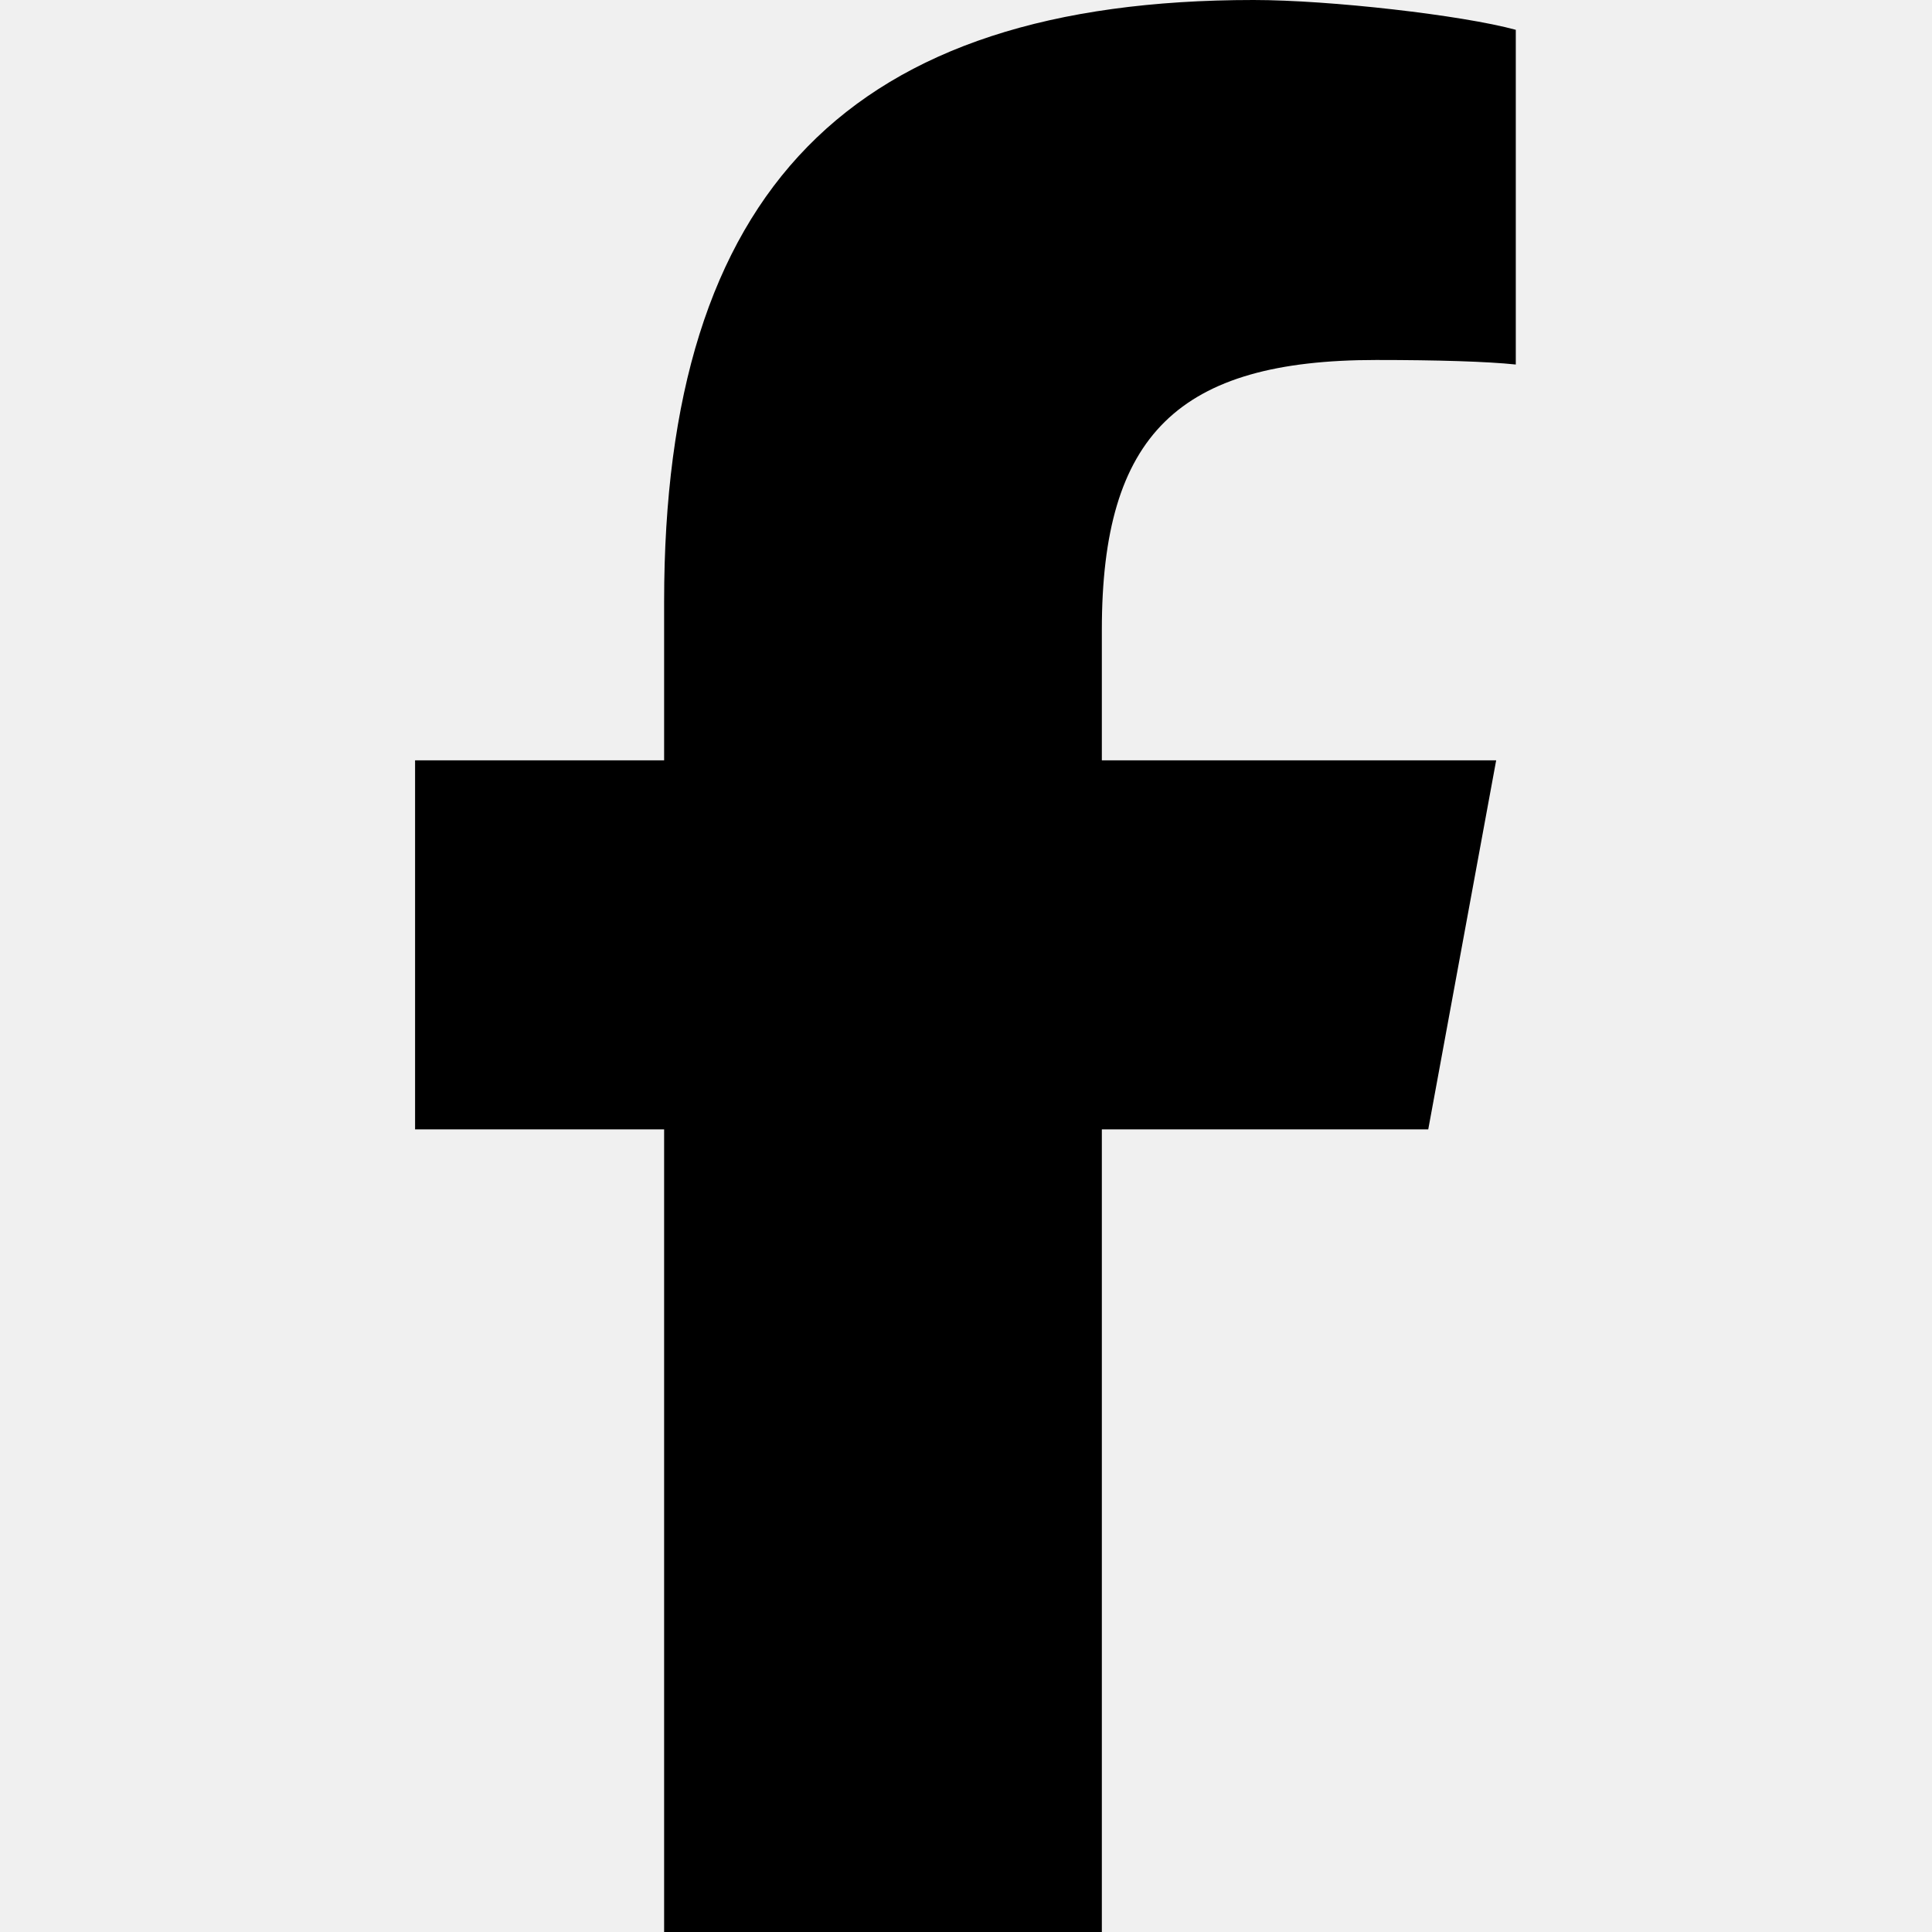
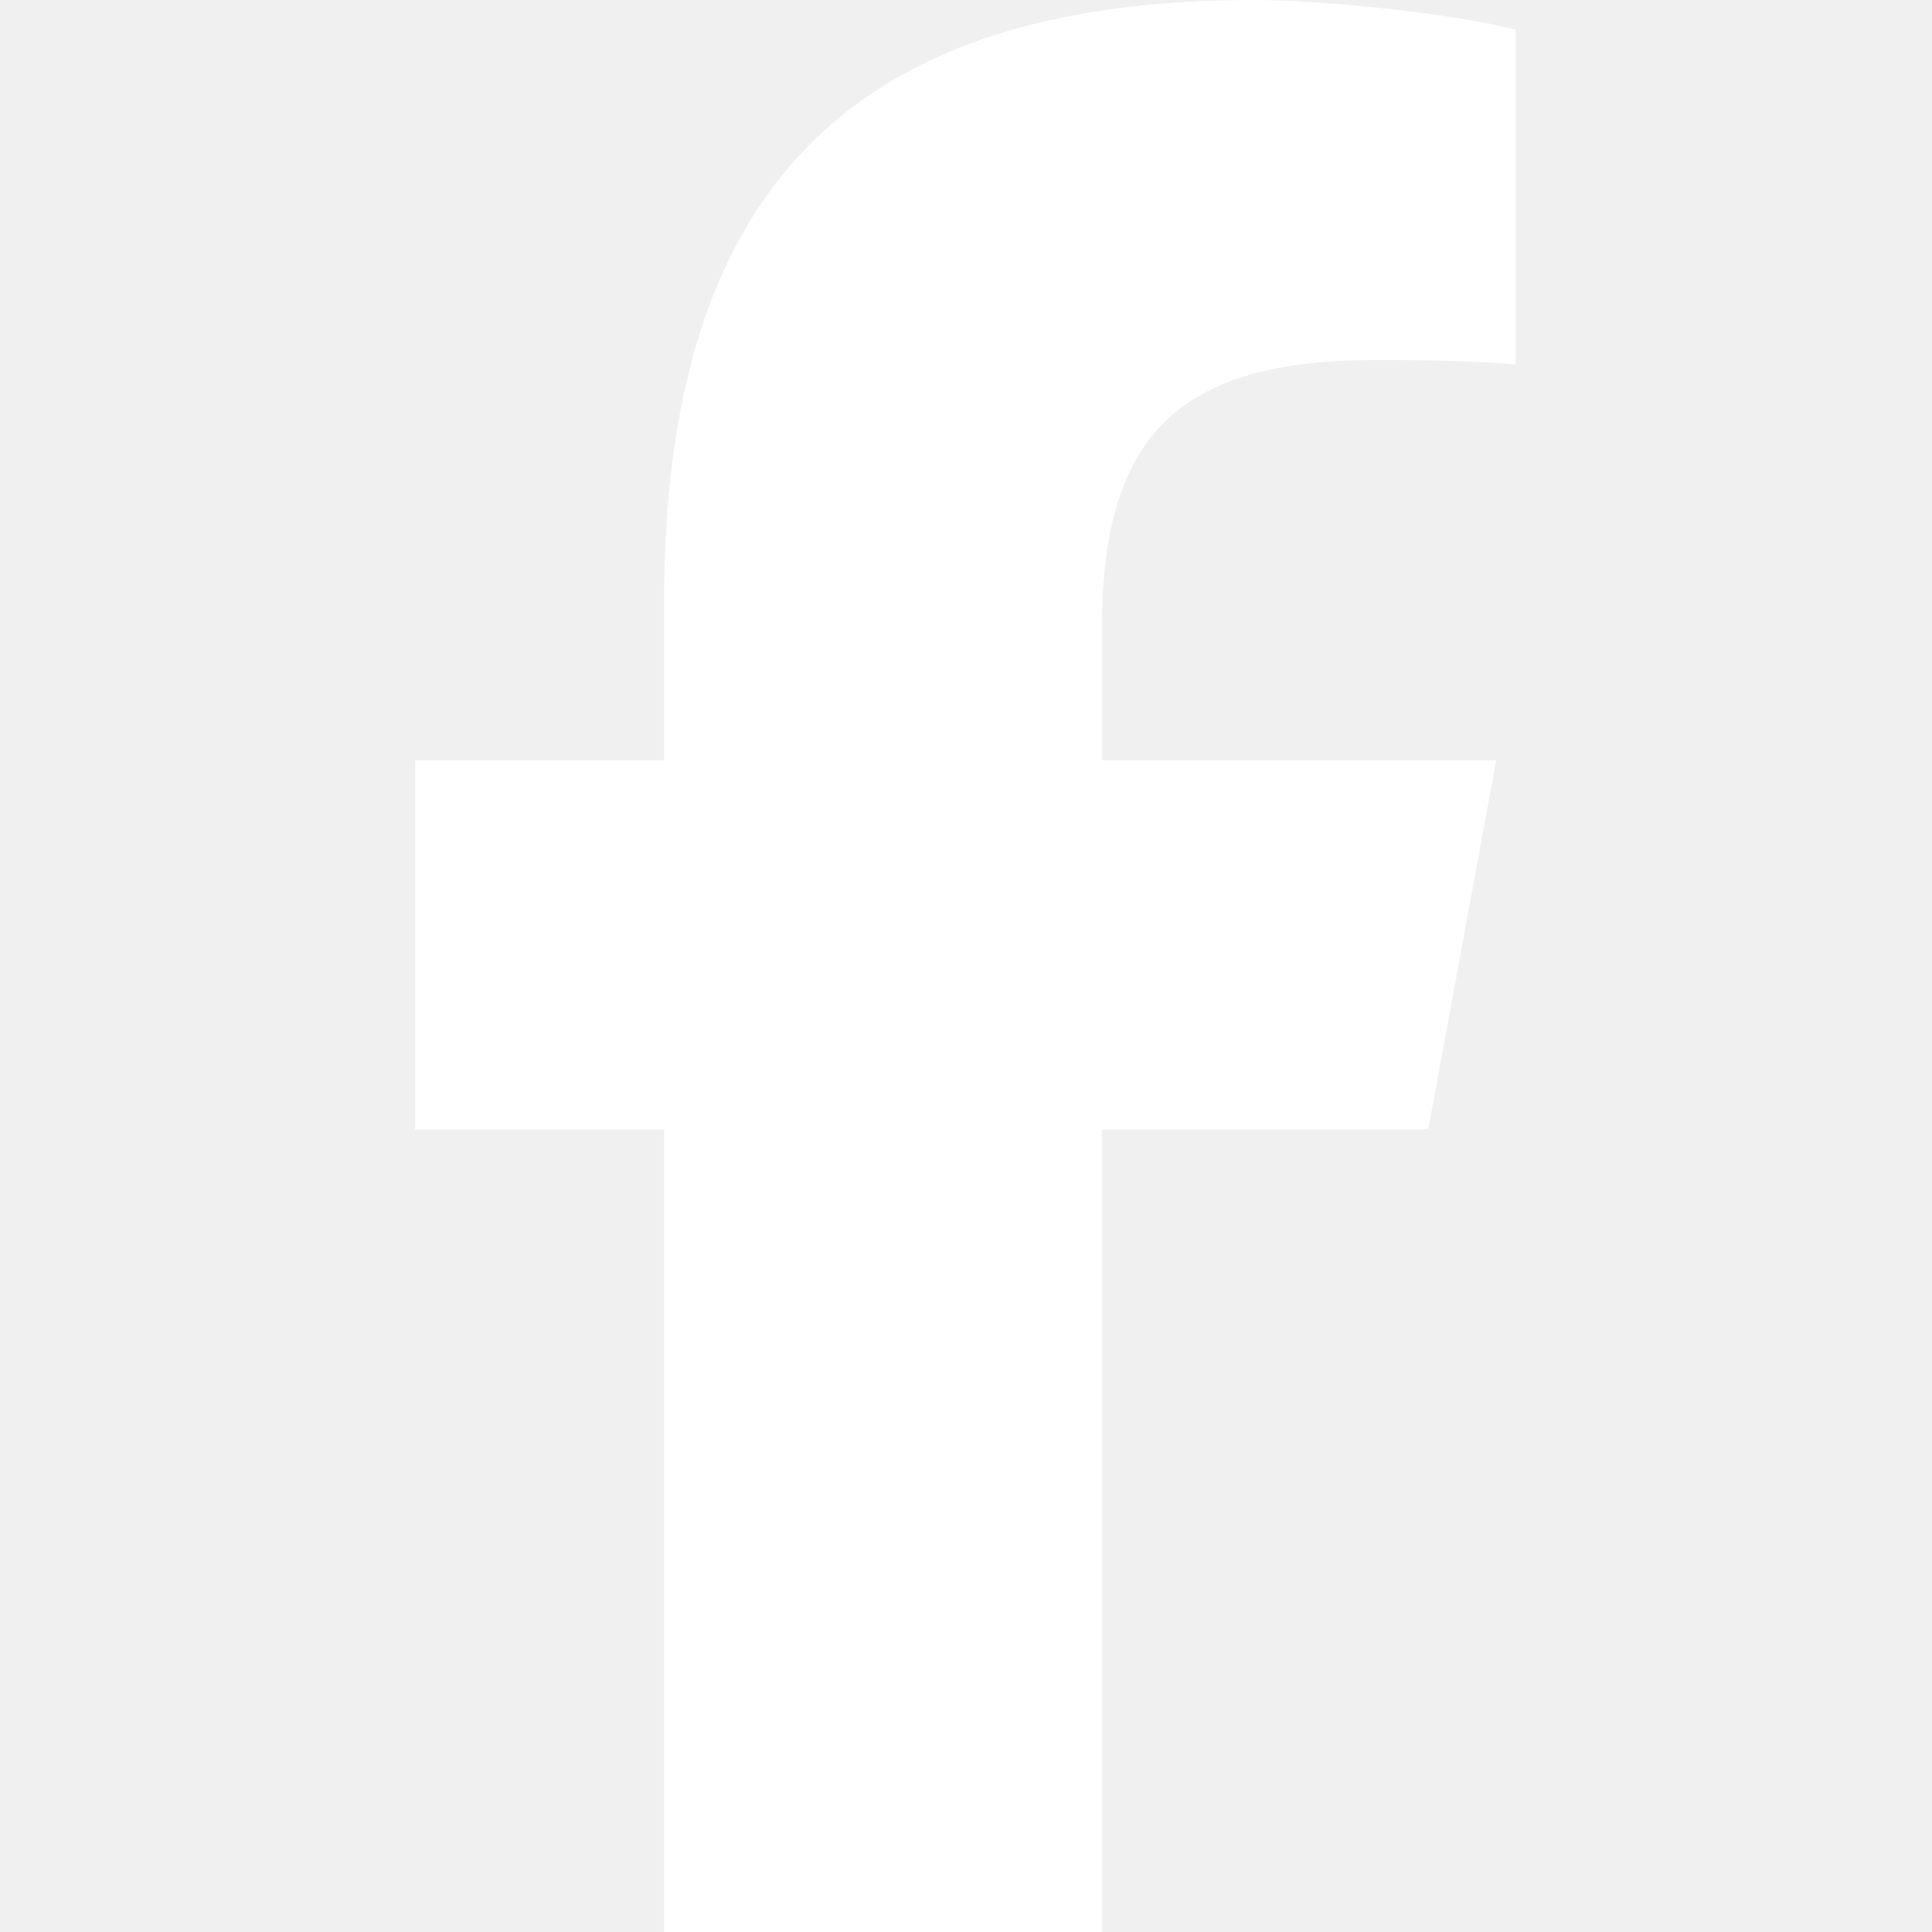
<svg xmlns="http://www.w3.org/2000/svg" viewBox="0 0 320 512" height="18" width="18">
-   <path d="M80 299.3V512H196V299.3h86.5l18-97.8H196V166.9c0-51.7 20.3-71.5 72.7-71.5c16.3 0 29.4 .4 37 1.2V7.9C291.4 4 256.4 0 236.2 0C129.3 0 80 50.5 80 159.4v42.1H14v97.8H80z" />
+   <path d="M80 299.3V512H196V299.3h86.5l18-97.8H196V166.9c0-51.7 20.3-71.5 72.7-71.5c16.3 0 29.4 .4 37 1.2V7.9C291.4 4 256.4 0 236.2 0C129.3 0 80 50.5 80 159.4v42.1H14v97.8H80z" fill="#ffffff" />
</svg>
